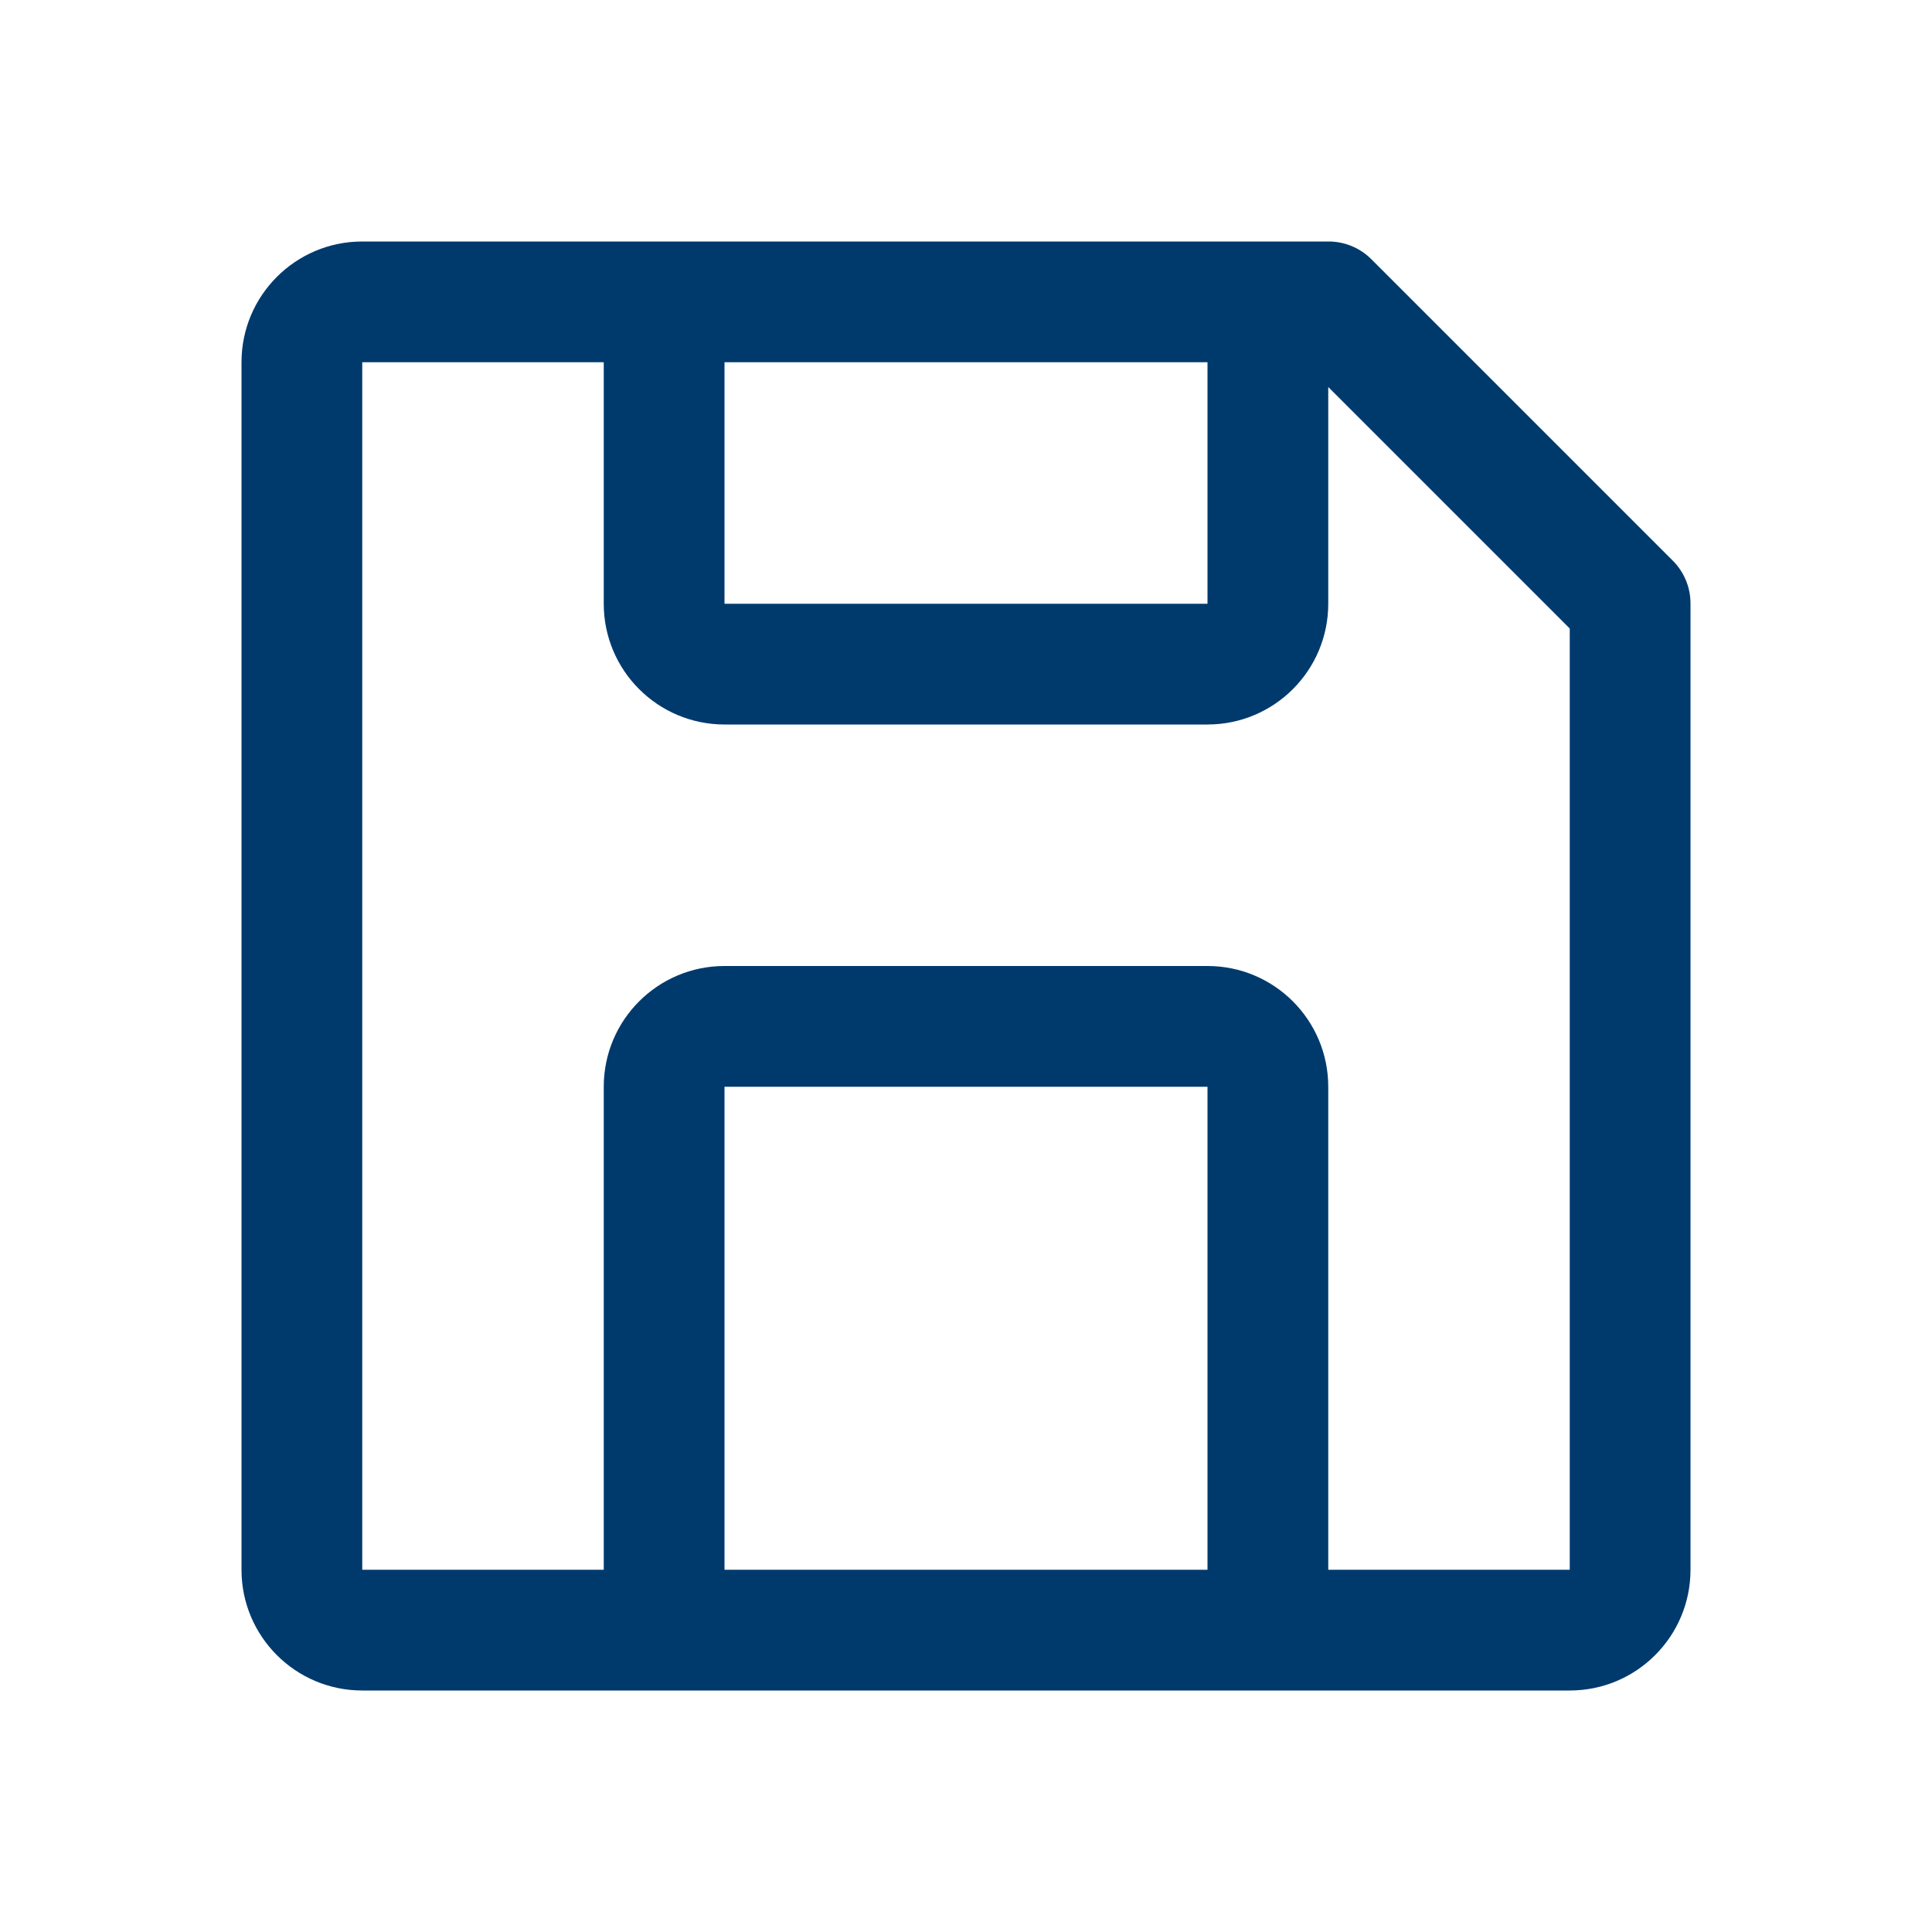
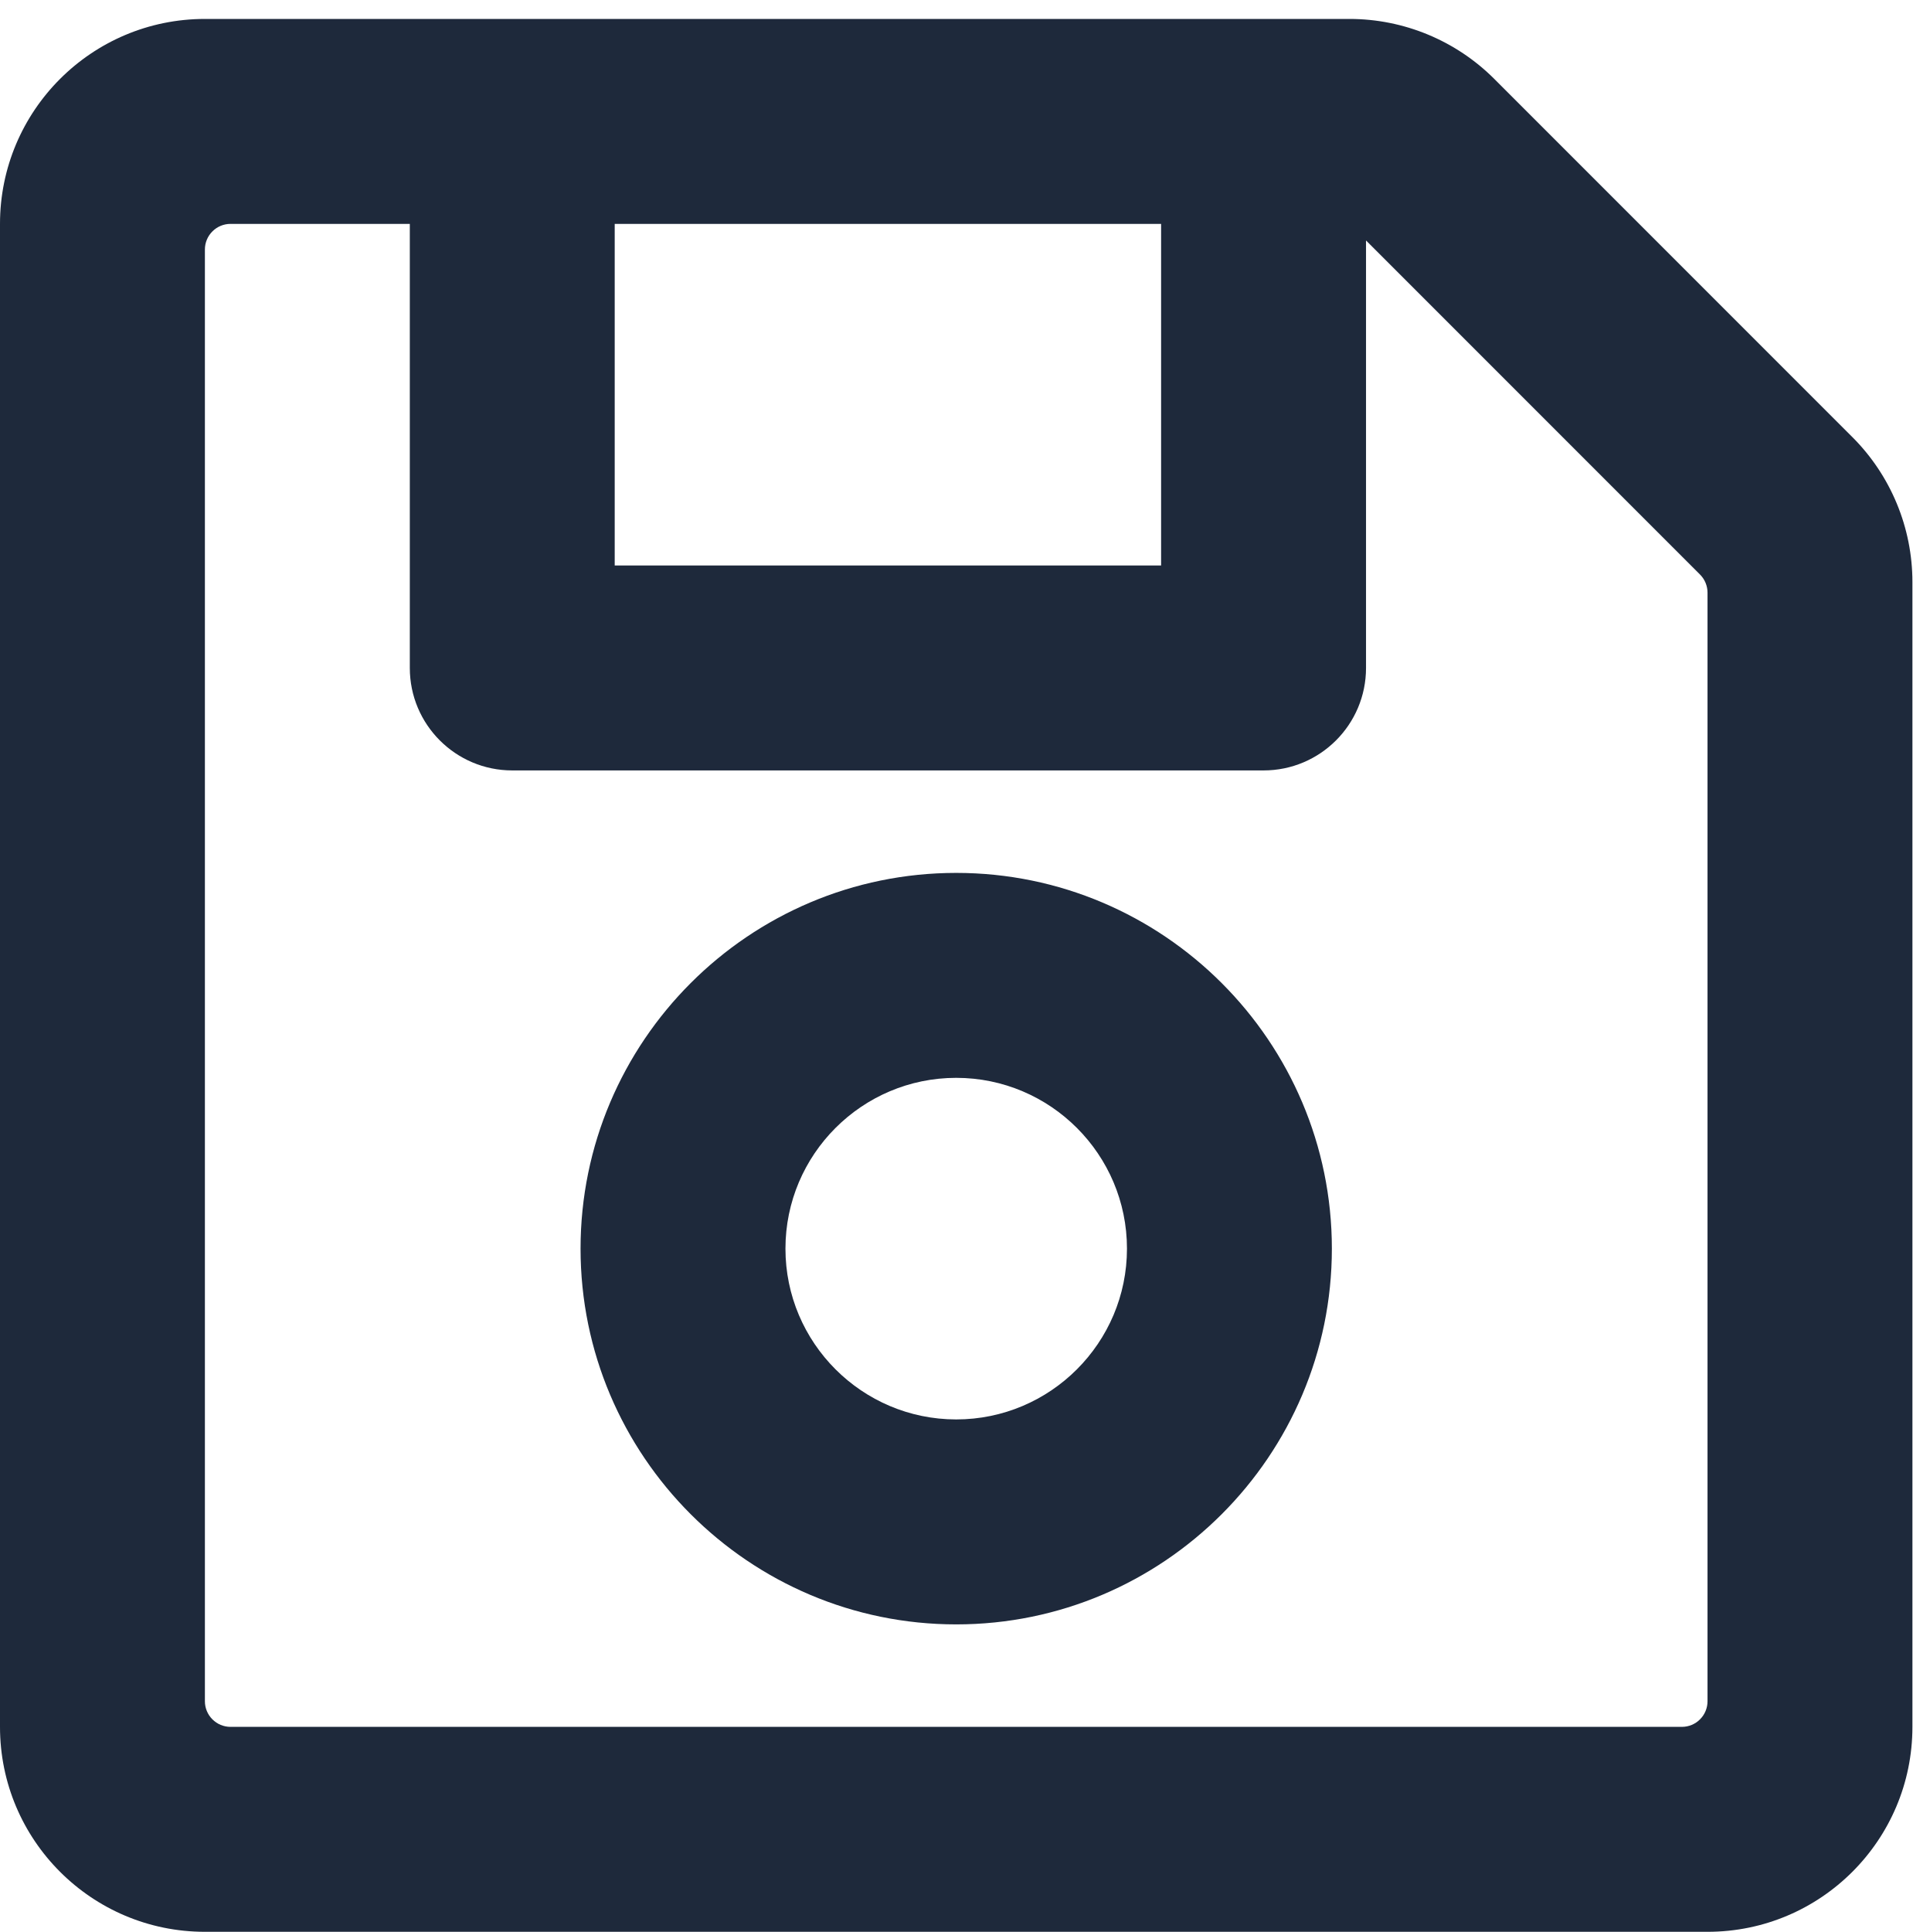
- <svg xmlns="http://www.w3.org/2000/svg" width="100" height="100" viewBox="0 0 100 100" fill="none">
-   <path d="M86.594 29.031 70.969 13.406a3.124 3.124 0 0 0-2.219-.906h-50a6.25 6.25 0 0 0-6.25 6.25v62.5a6.25 6.25 0 0 0 6.25 6.25h62.5a6.25 6.25 0 0 0 6.25-6.25v-50a3.123 3.123 0 0 0-.906-2.219ZM37.5 18.75h25v12.5h-25v-12.5Zm25 62.5h-25v-25h25v25Zm6.25 0v-25A6.25 6.25 0 0 0 62.5 50h-25a6.25 6.25 0 0 0-6.25 6.25v25h-12.5v-62.5h12.5v12.5a6.25 6.25 0 0 0 6.25 6.25h25a6.25 6.25 0 0 0 6.25-6.25V20.031l12.5 12.5V81.25h-12.5Z" fill="#003A6D" />
+ <svg xmlns="http://www.w3.org/2000/svg" width="100" height="101" viewBox="0 0 100 101" fill="none">
+   <path d="M96.862 22.852L78.138 4.128C76.129 2.119 73.404 0.99 70.562 0.99H10.714C4.797 0.99 0 5.787 0 11.704V90.276C0 96.193 4.797 100.99 10.714 100.99H89.286C95.203 100.99 100 96.193 100 90.276V30.428C100 27.586 98.871 24.861 96.862 22.852ZM60.714 11.704V29.561H32.143V11.704H60.714ZM87.946 90.276H12.054C11.698 90.276 11.358 90.135 11.107 89.883C10.855 89.632 10.714 89.292 10.714 88.936V13.044C10.714 12.688 10.855 12.348 11.107 12.097C11.358 11.845 11.698 11.704 12.054 11.704H21.429V34.919C21.429 37.877 23.827 40.276 26.786 40.276H66.071C69.03 40.276 71.429 37.877 71.429 34.919V12.571L88.894 30.036C89.018 30.16 89.117 30.308 89.184 30.47C89.251 30.633 89.286 30.807 89.286 30.983V88.936C89.286 89.292 89.145 89.632 88.893 89.883C88.642 90.135 88.302 90.276 87.946 90.276ZM50 45.633C39.169 45.633 30.357 54.445 30.357 65.276C30.357 76.107 39.169 84.919 50 84.919C60.831 84.919 69.643 76.107 69.643 65.276C69.643 54.445 60.831 45.633 50 45.633ZM50 74.204C45.077 74.204 41.071 70.199 41.071 65.276C41.071 60.352 45.077 56.347 50 56.347C54.923 56.347 58.929 60.352 58.929 65.276C58.929 70.199 54.923 74.204 50 74.204Z" fill="#1E293B" />
</svg>
